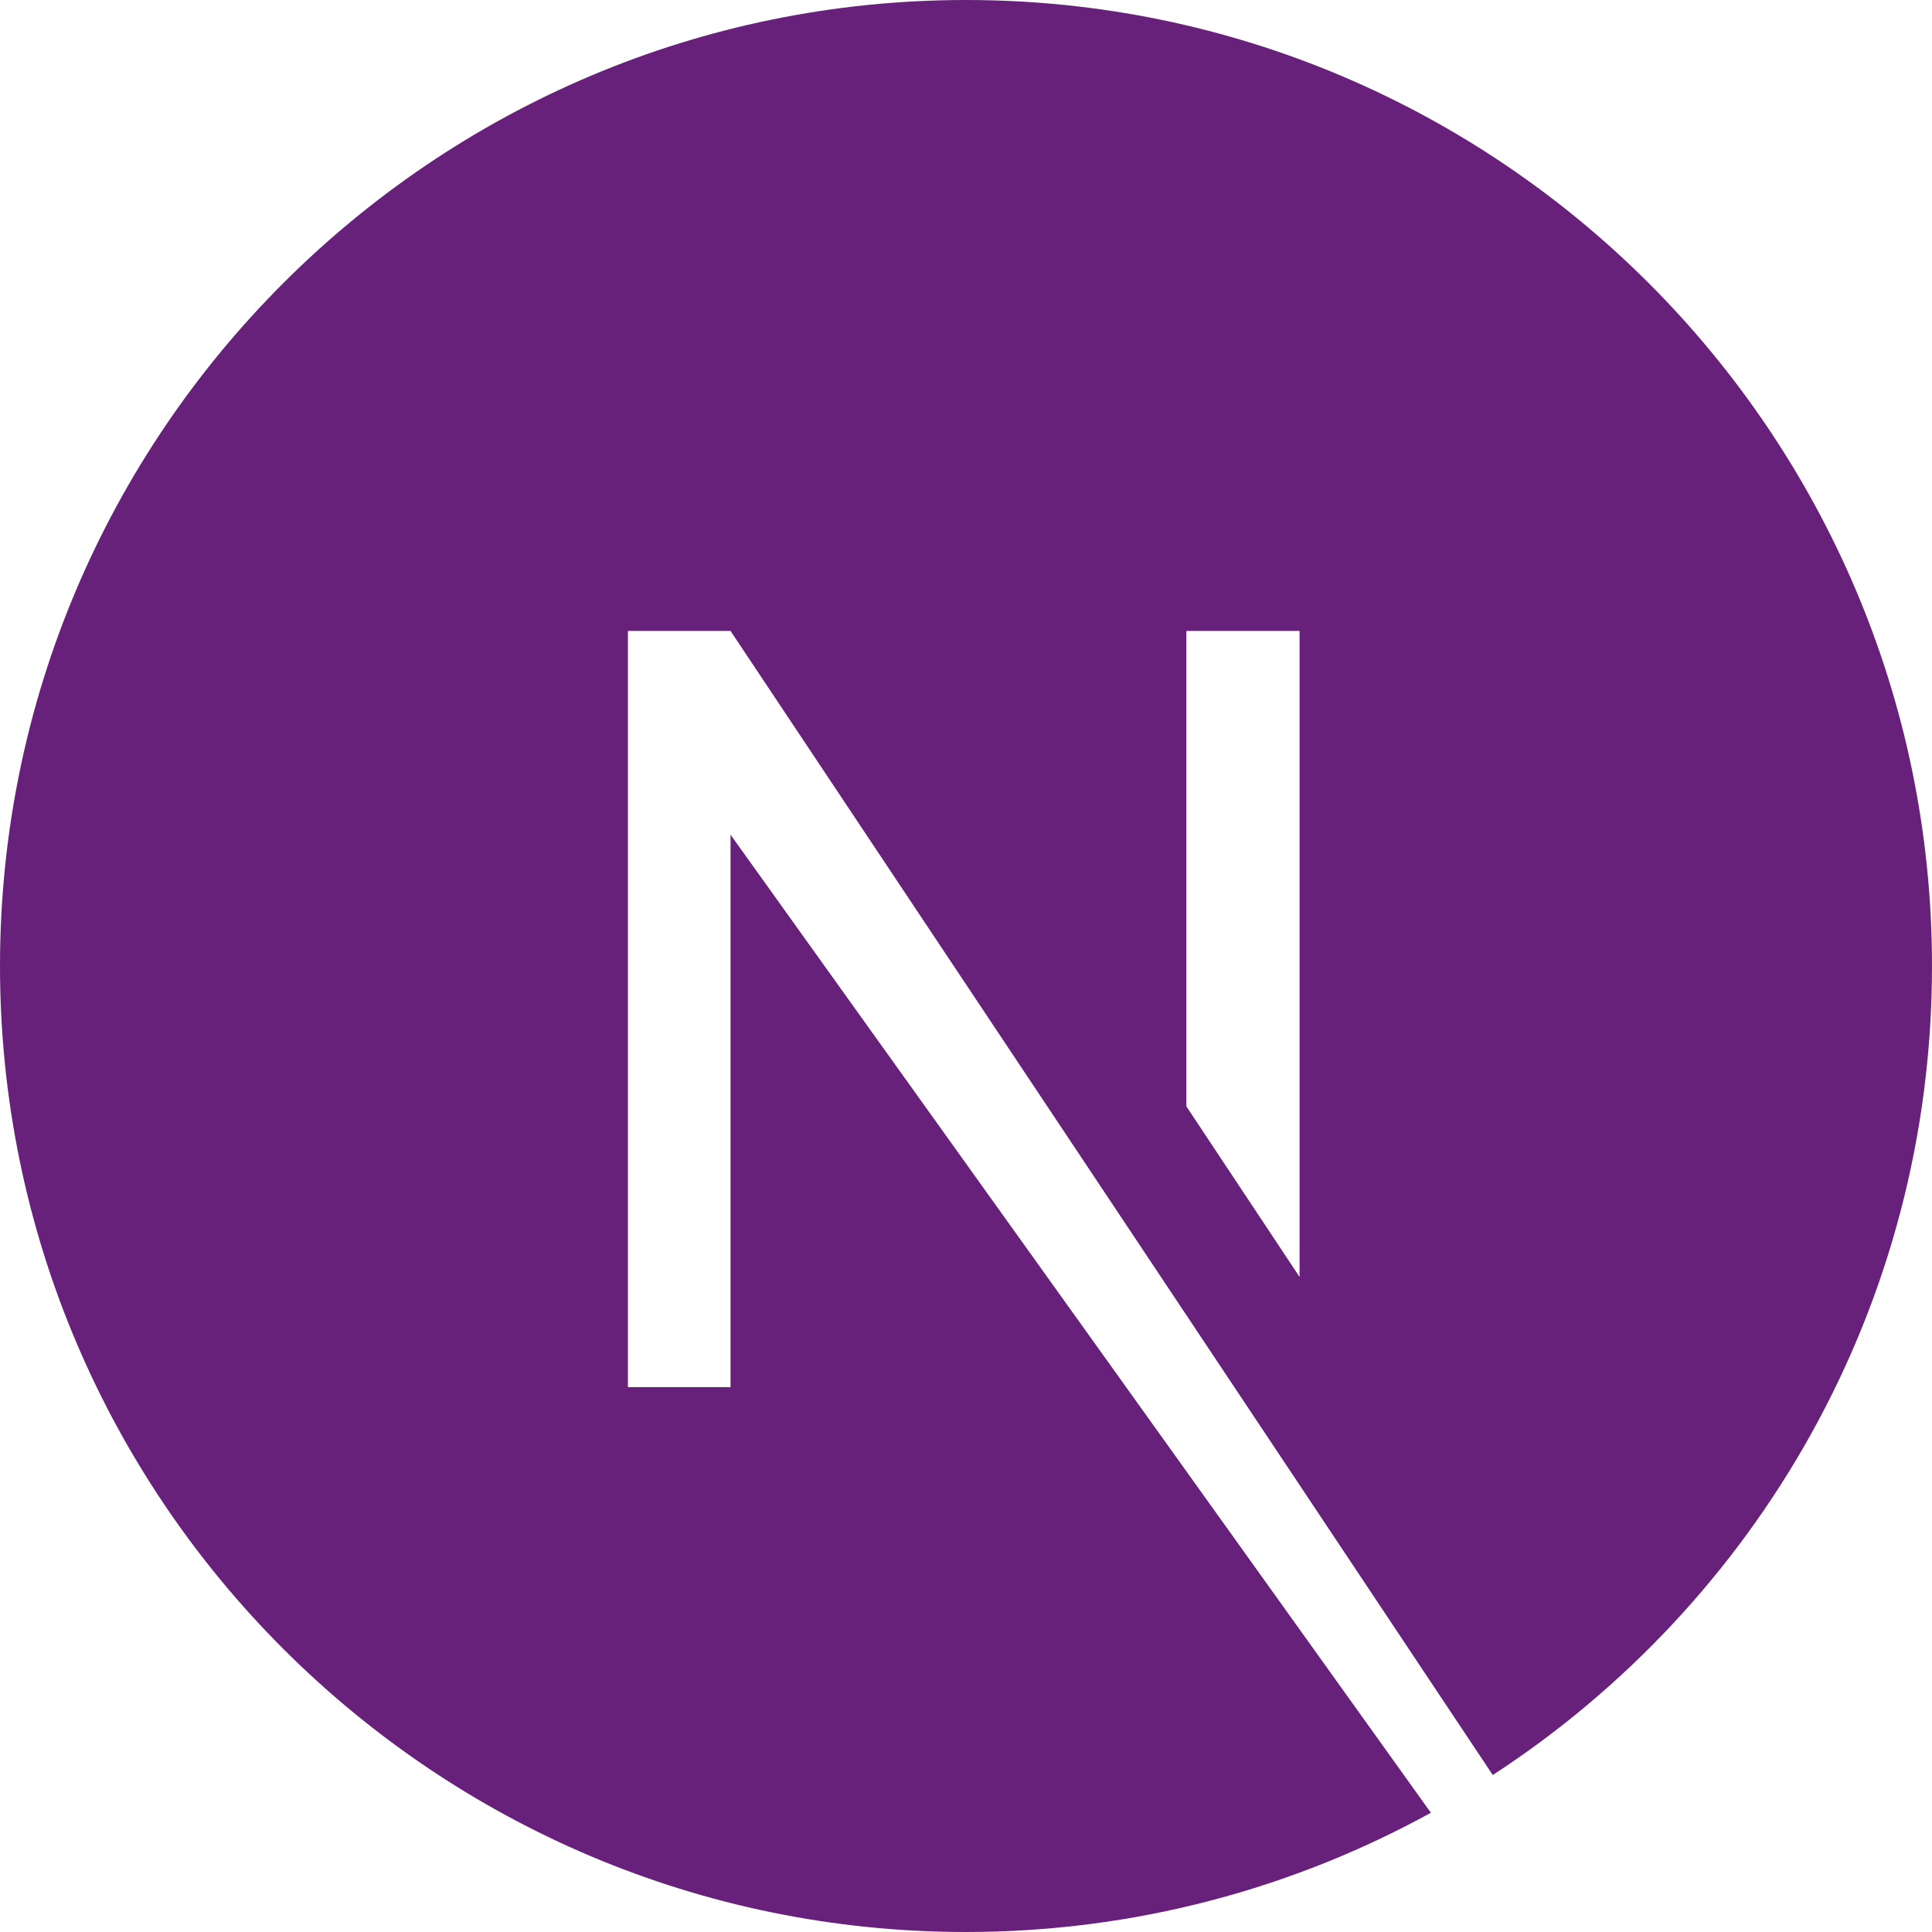
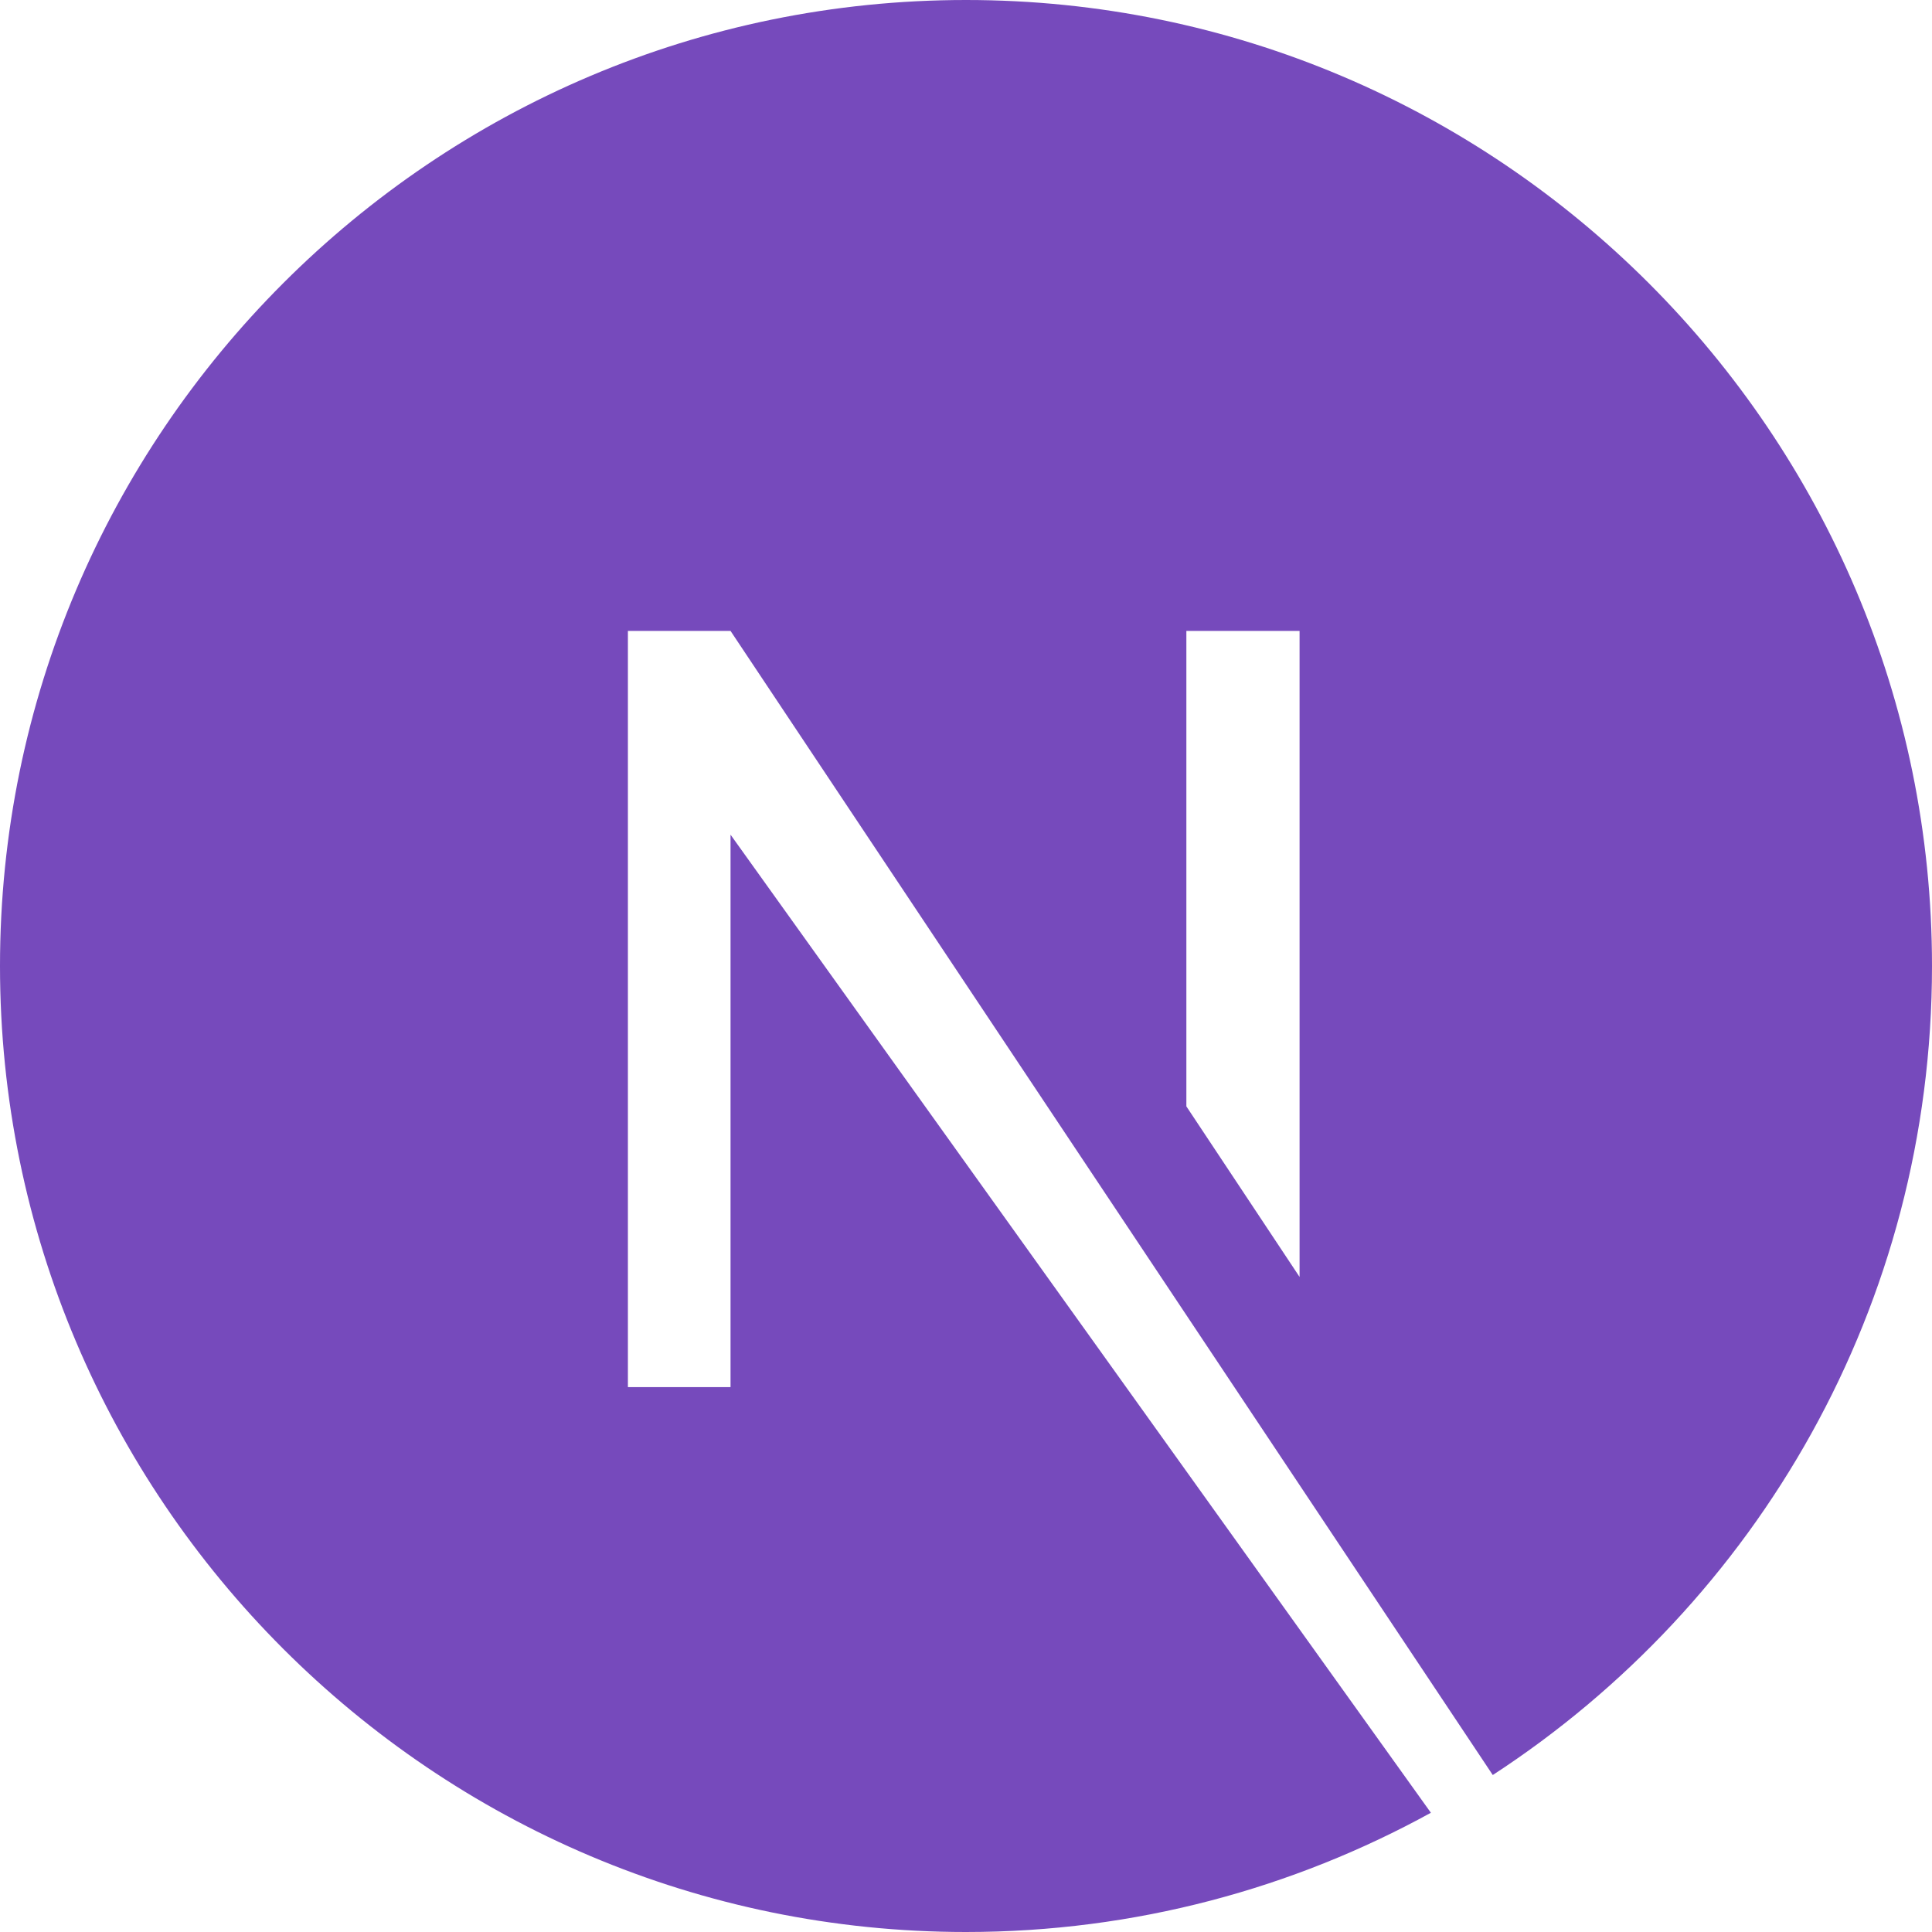
<svg xmlns="http://www.w3.org/2000/svg" viewBox="0 0 128 128">
-   <path fill="#68217a" d="M64 0C28.7 0 0 28.7 0 64s28.7 64 64 64c11.2 0 21.7-2.9 30.8-7.9L48.4 55.3v36.6h-6.8V41.8h6.8l50.5 75.8C116.4 106.2 128 86.5 128 64c0-35.3-28.7-64-64-64zm22.1 84.6l-7.5-11.3V41.8h7.5v42.8z" />
+   <path fill="#764abc" d="M64 0C28.7 0 0 28.7 0 64s28.7 64 64 64c11.2 0 21.7-2.9 30.8-7.9L48.4 55.3v36.6h-6.8V41.8h6.8l50.5 75.8C116.4 106.2 128 86.5 128 64c0-35.3-28.7-64-64-64zm22.1 84.6l-7.5-11.3V41.8h7.5v42.8z" />
</svg>
